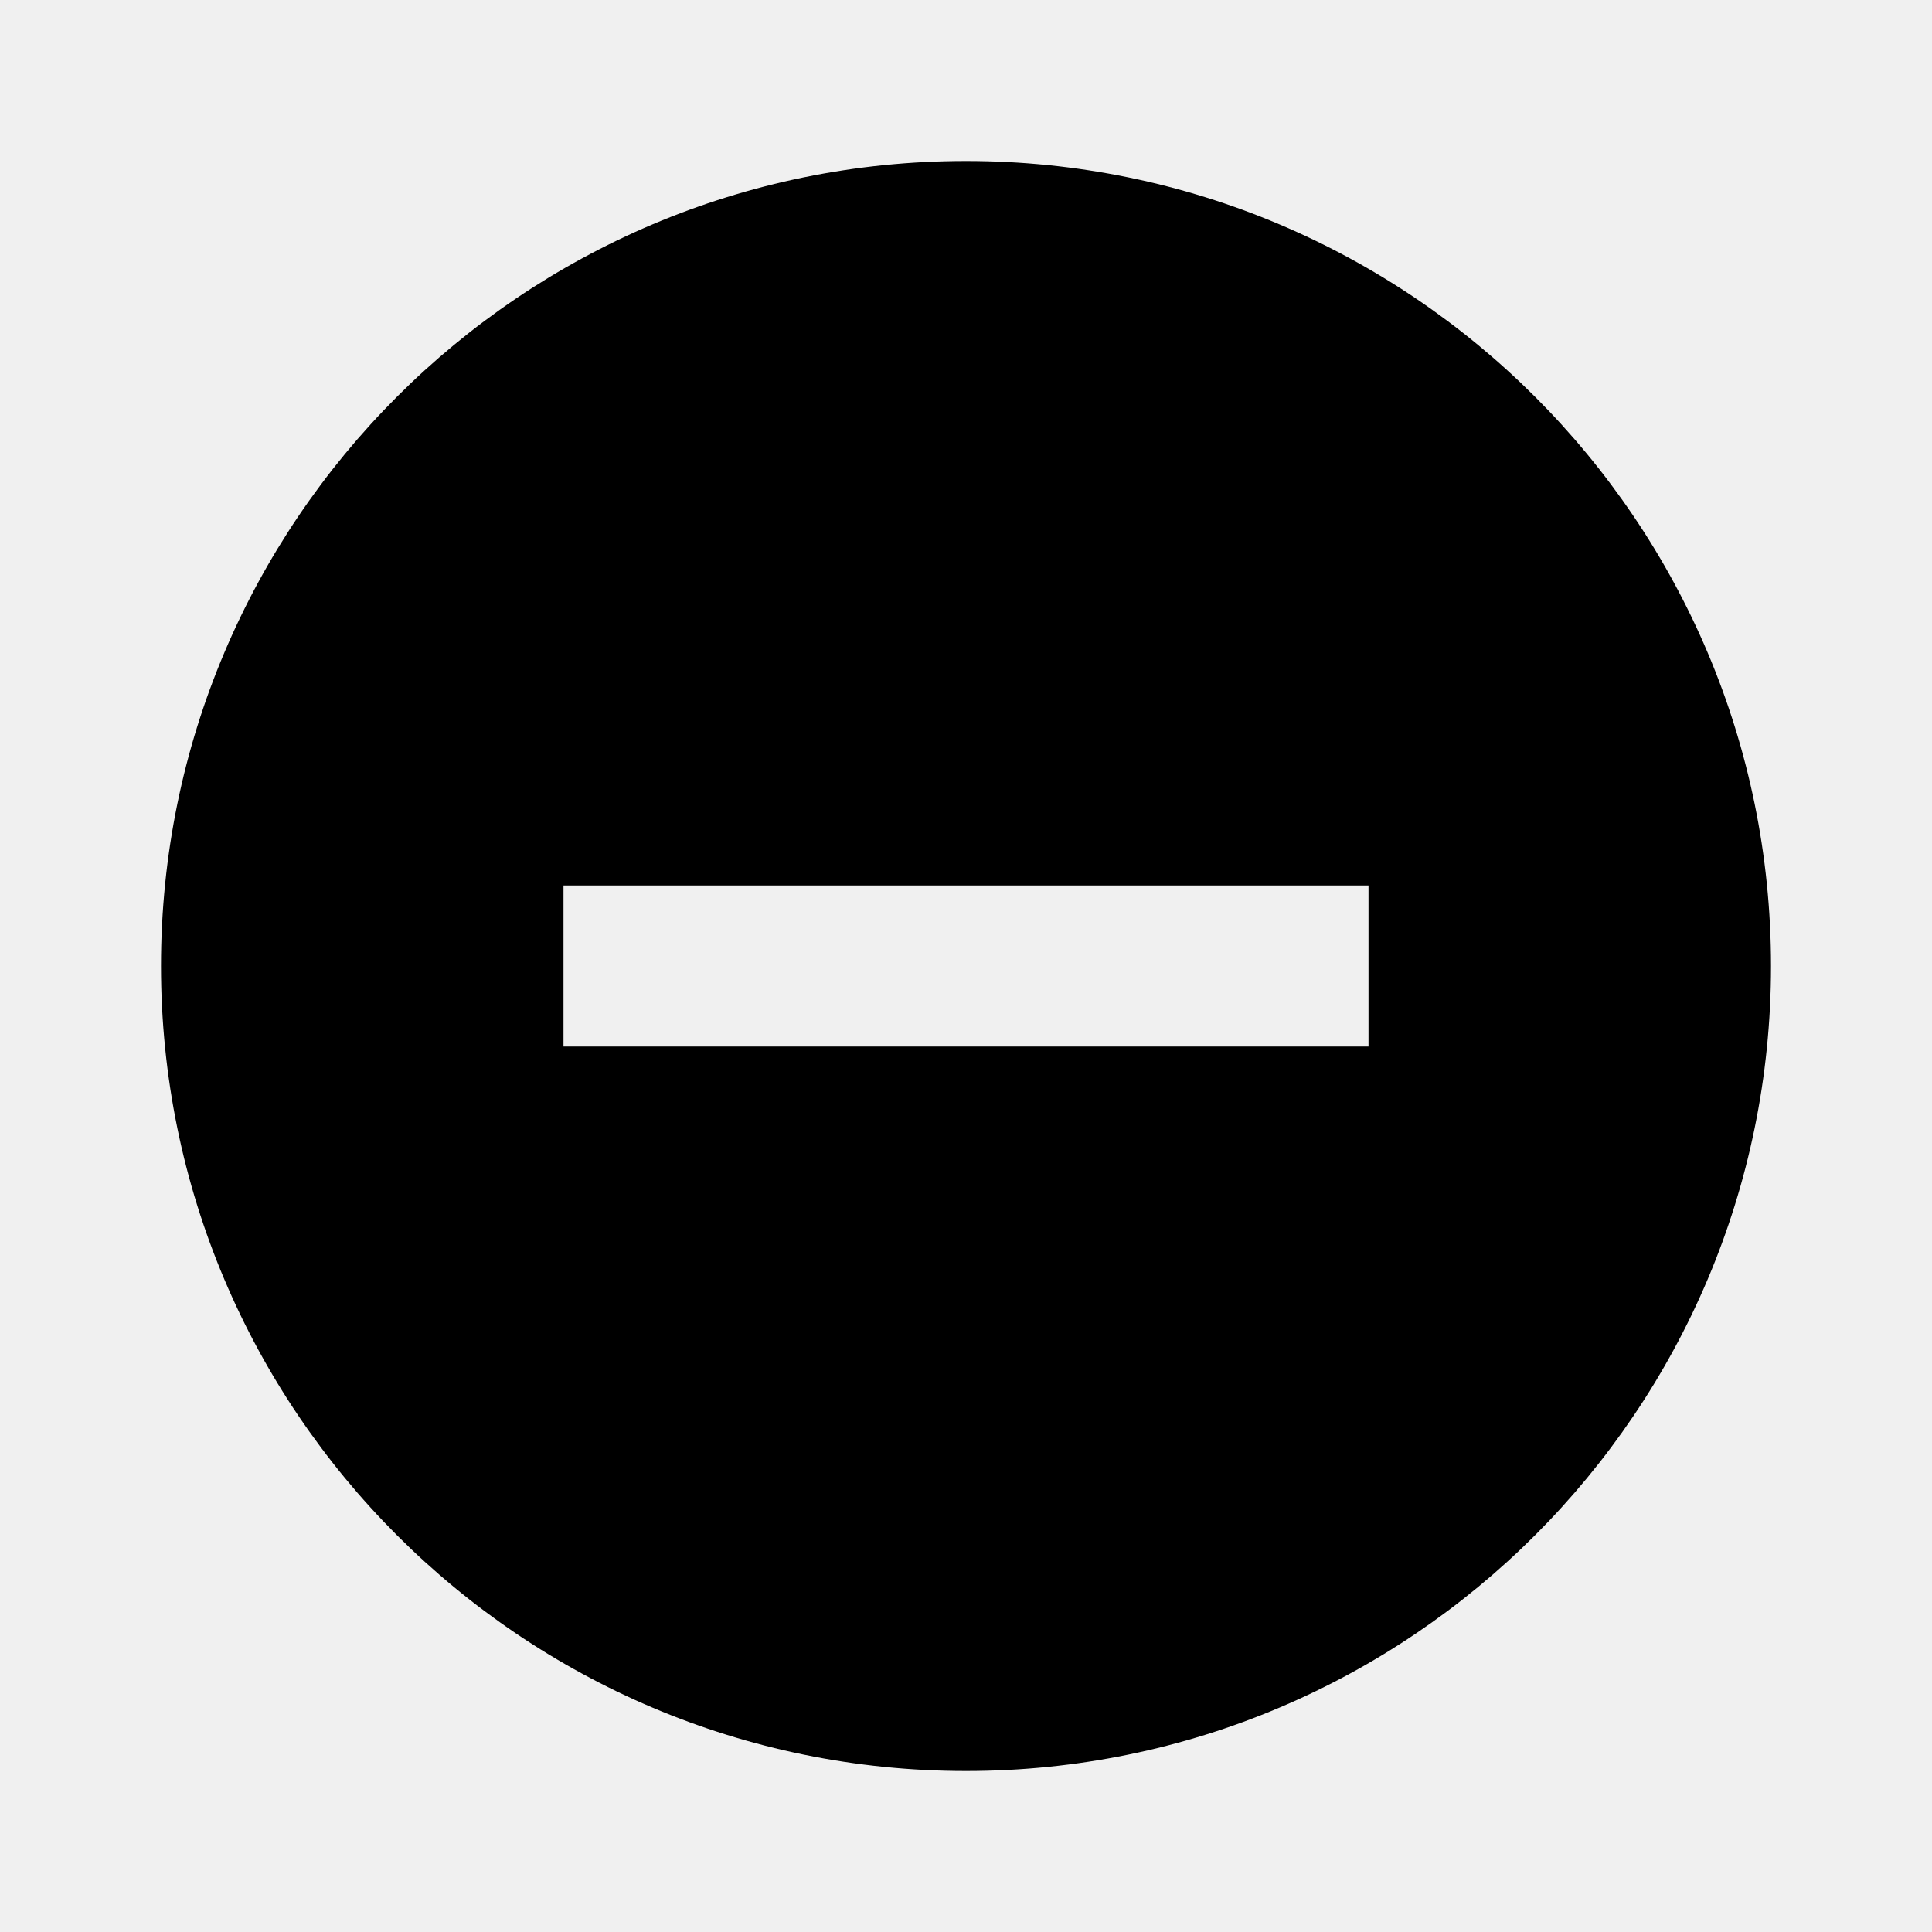
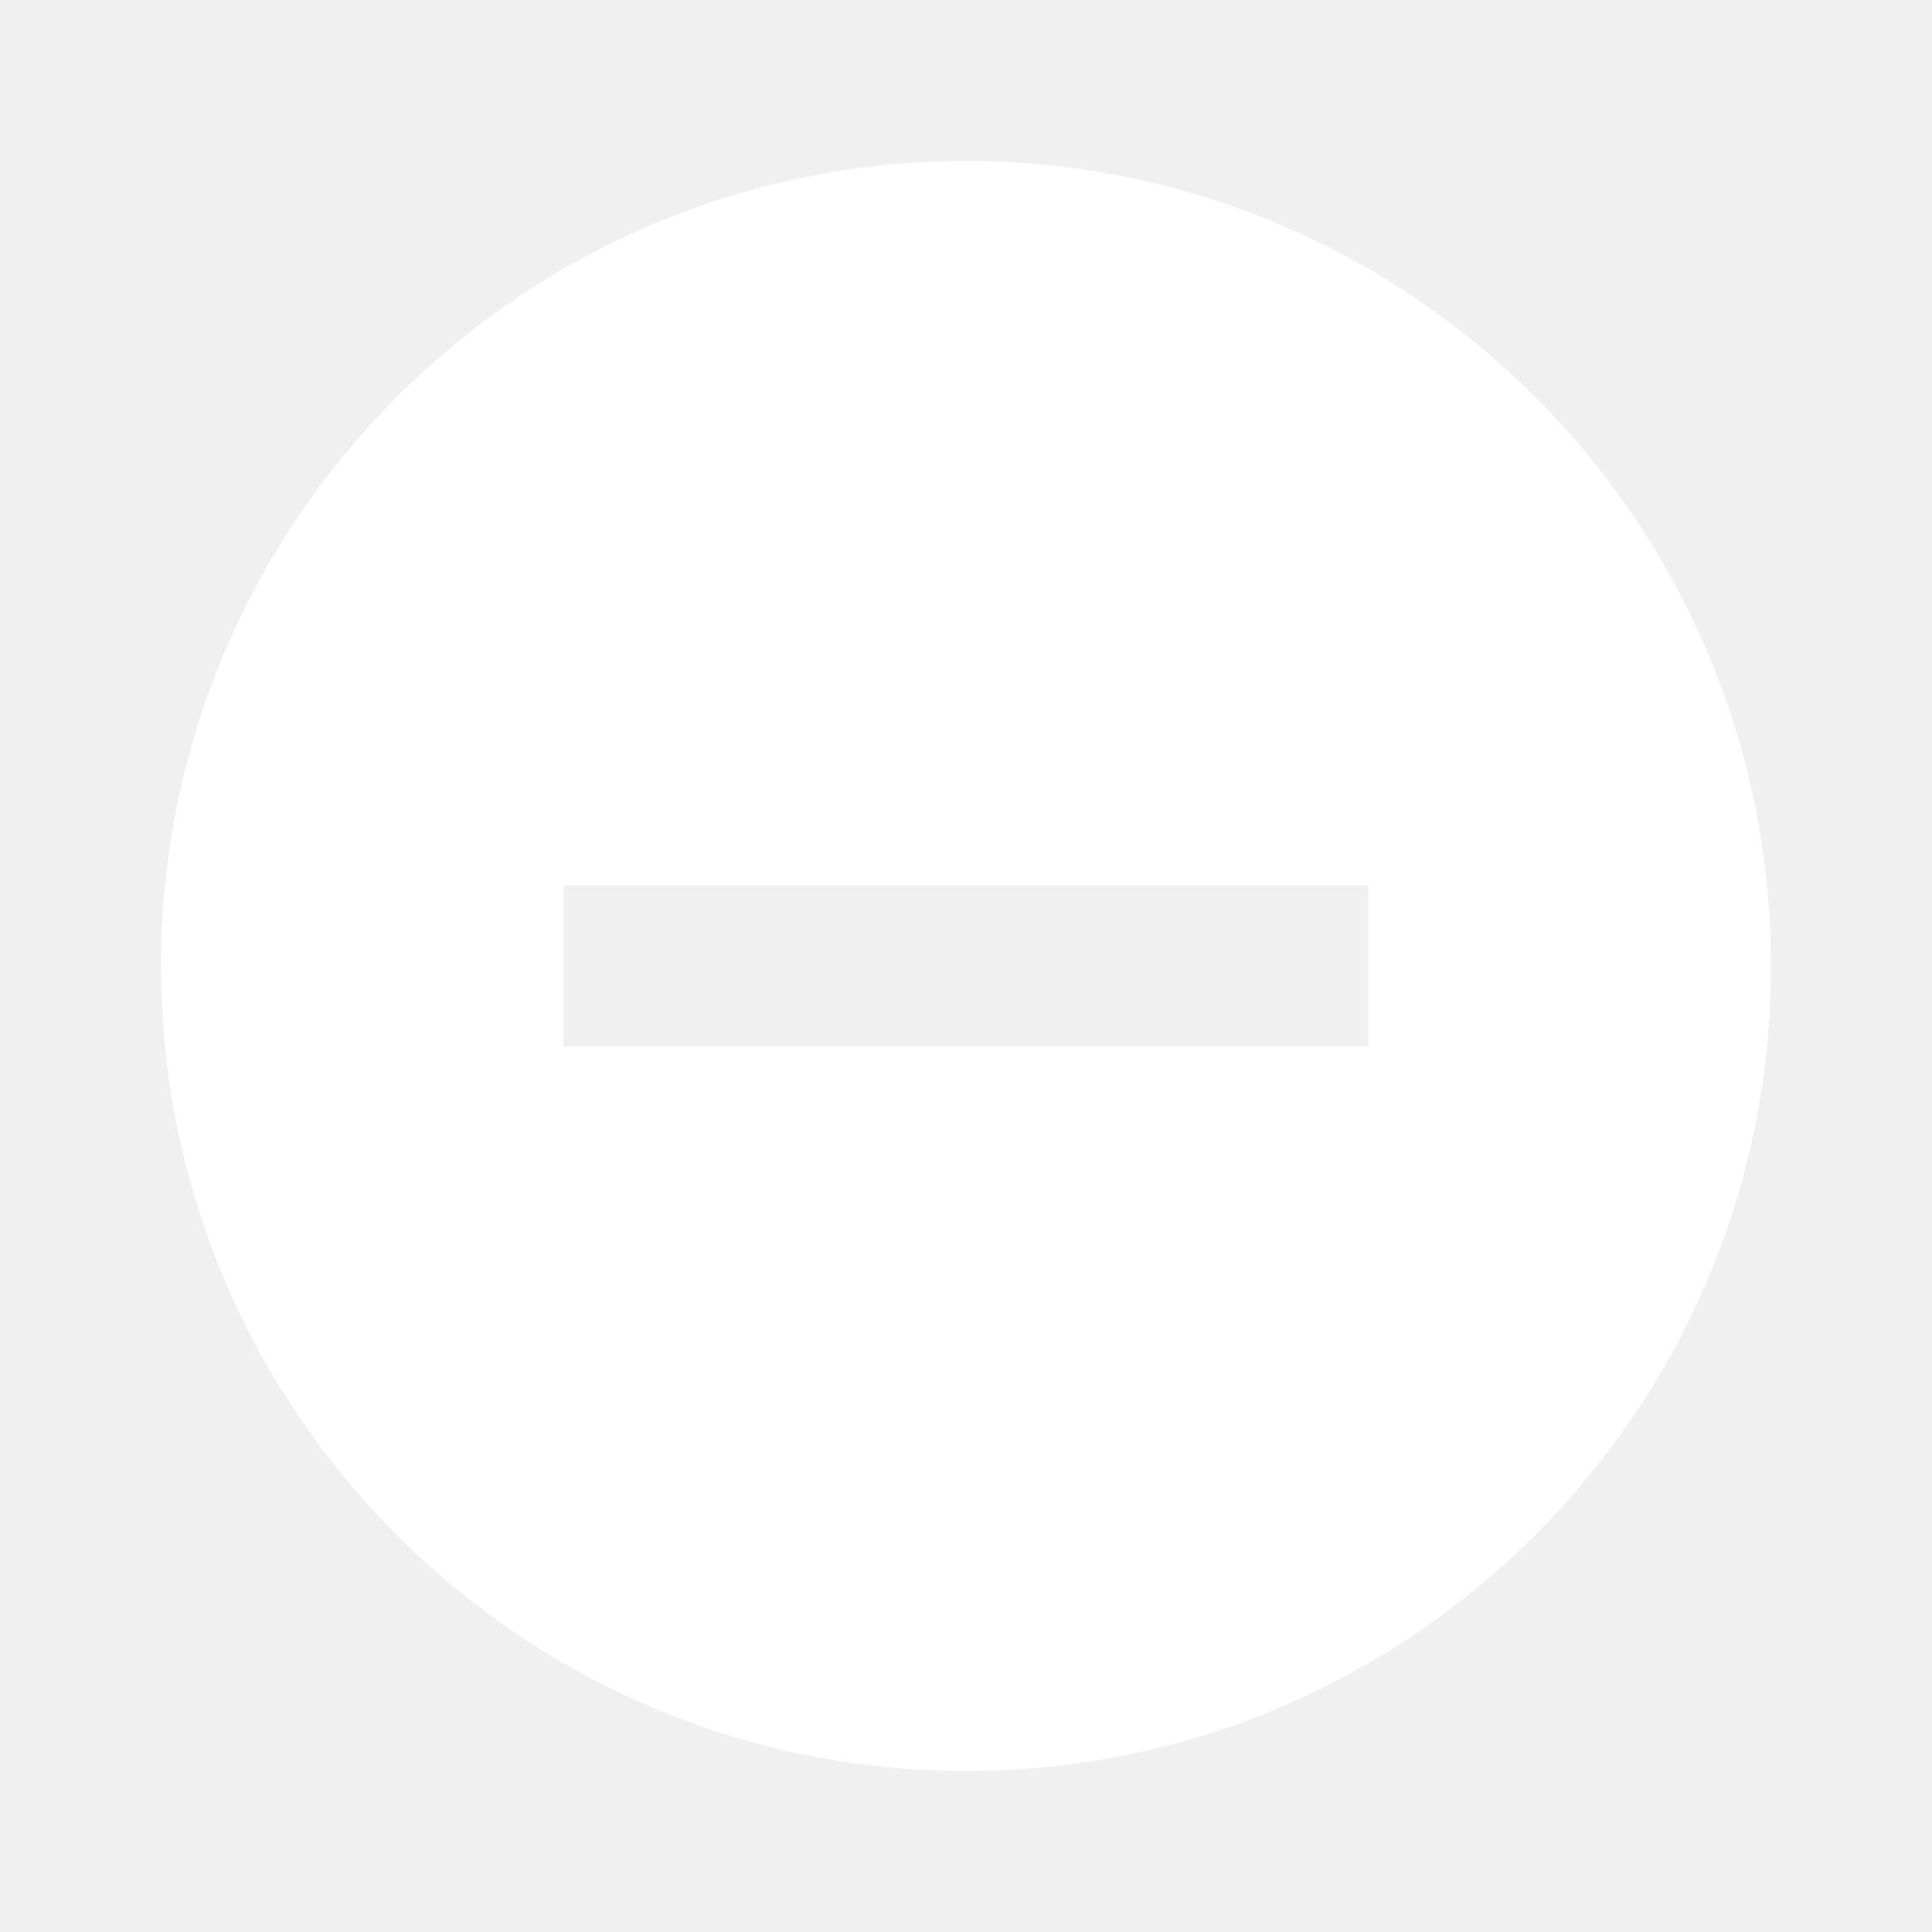
- <svg xmlns="http://www.w3.org/2000/svg" height="24px" viewBox="0 0 24 24" width="24px" fill="#000000">
+ <svg xmlns="http://www.w3.org/2000/svg" height="24px" viewBox="0 0 24 24" width="24px" fill="#ffffff">
  <path d="M0 0h24v24H0V0z" fill="none" />
  <path d="M12 2C6.48 2 2 6.48 2 12s4.48 10 10 10 10-4.48 10-10S17.52 2 12 2zm5 11H7v-2h10v2z" />
</svg>
